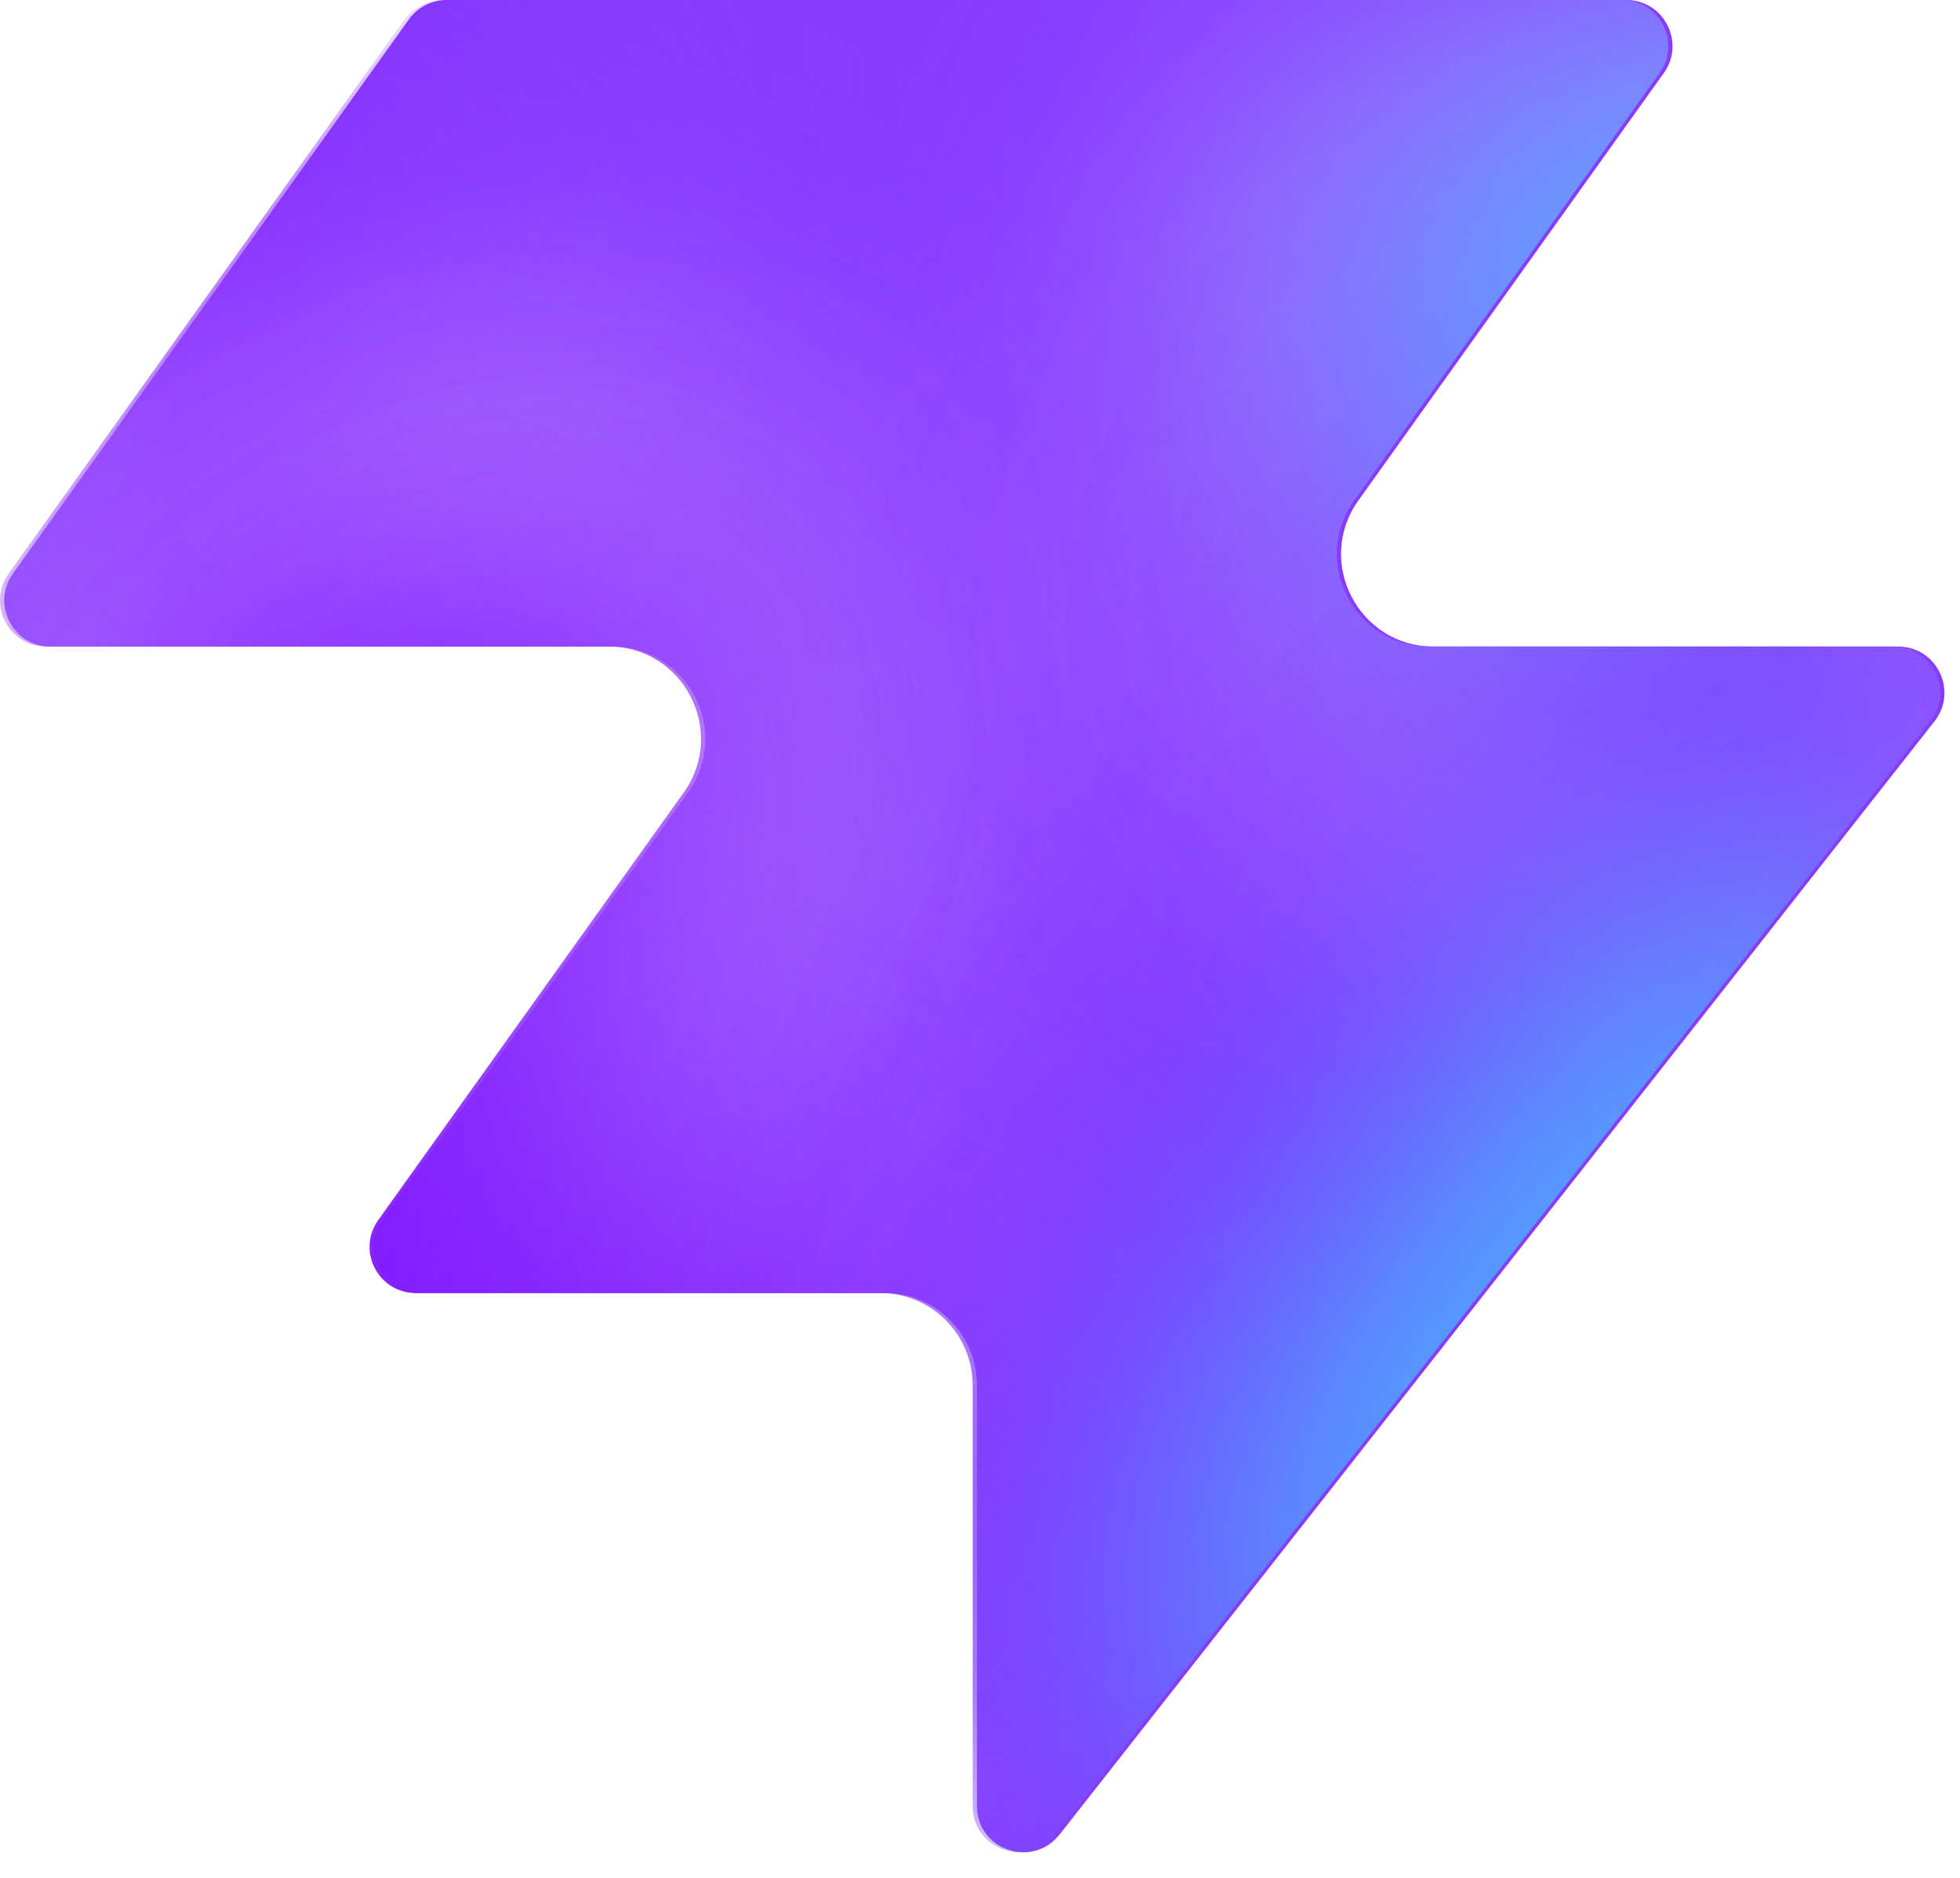
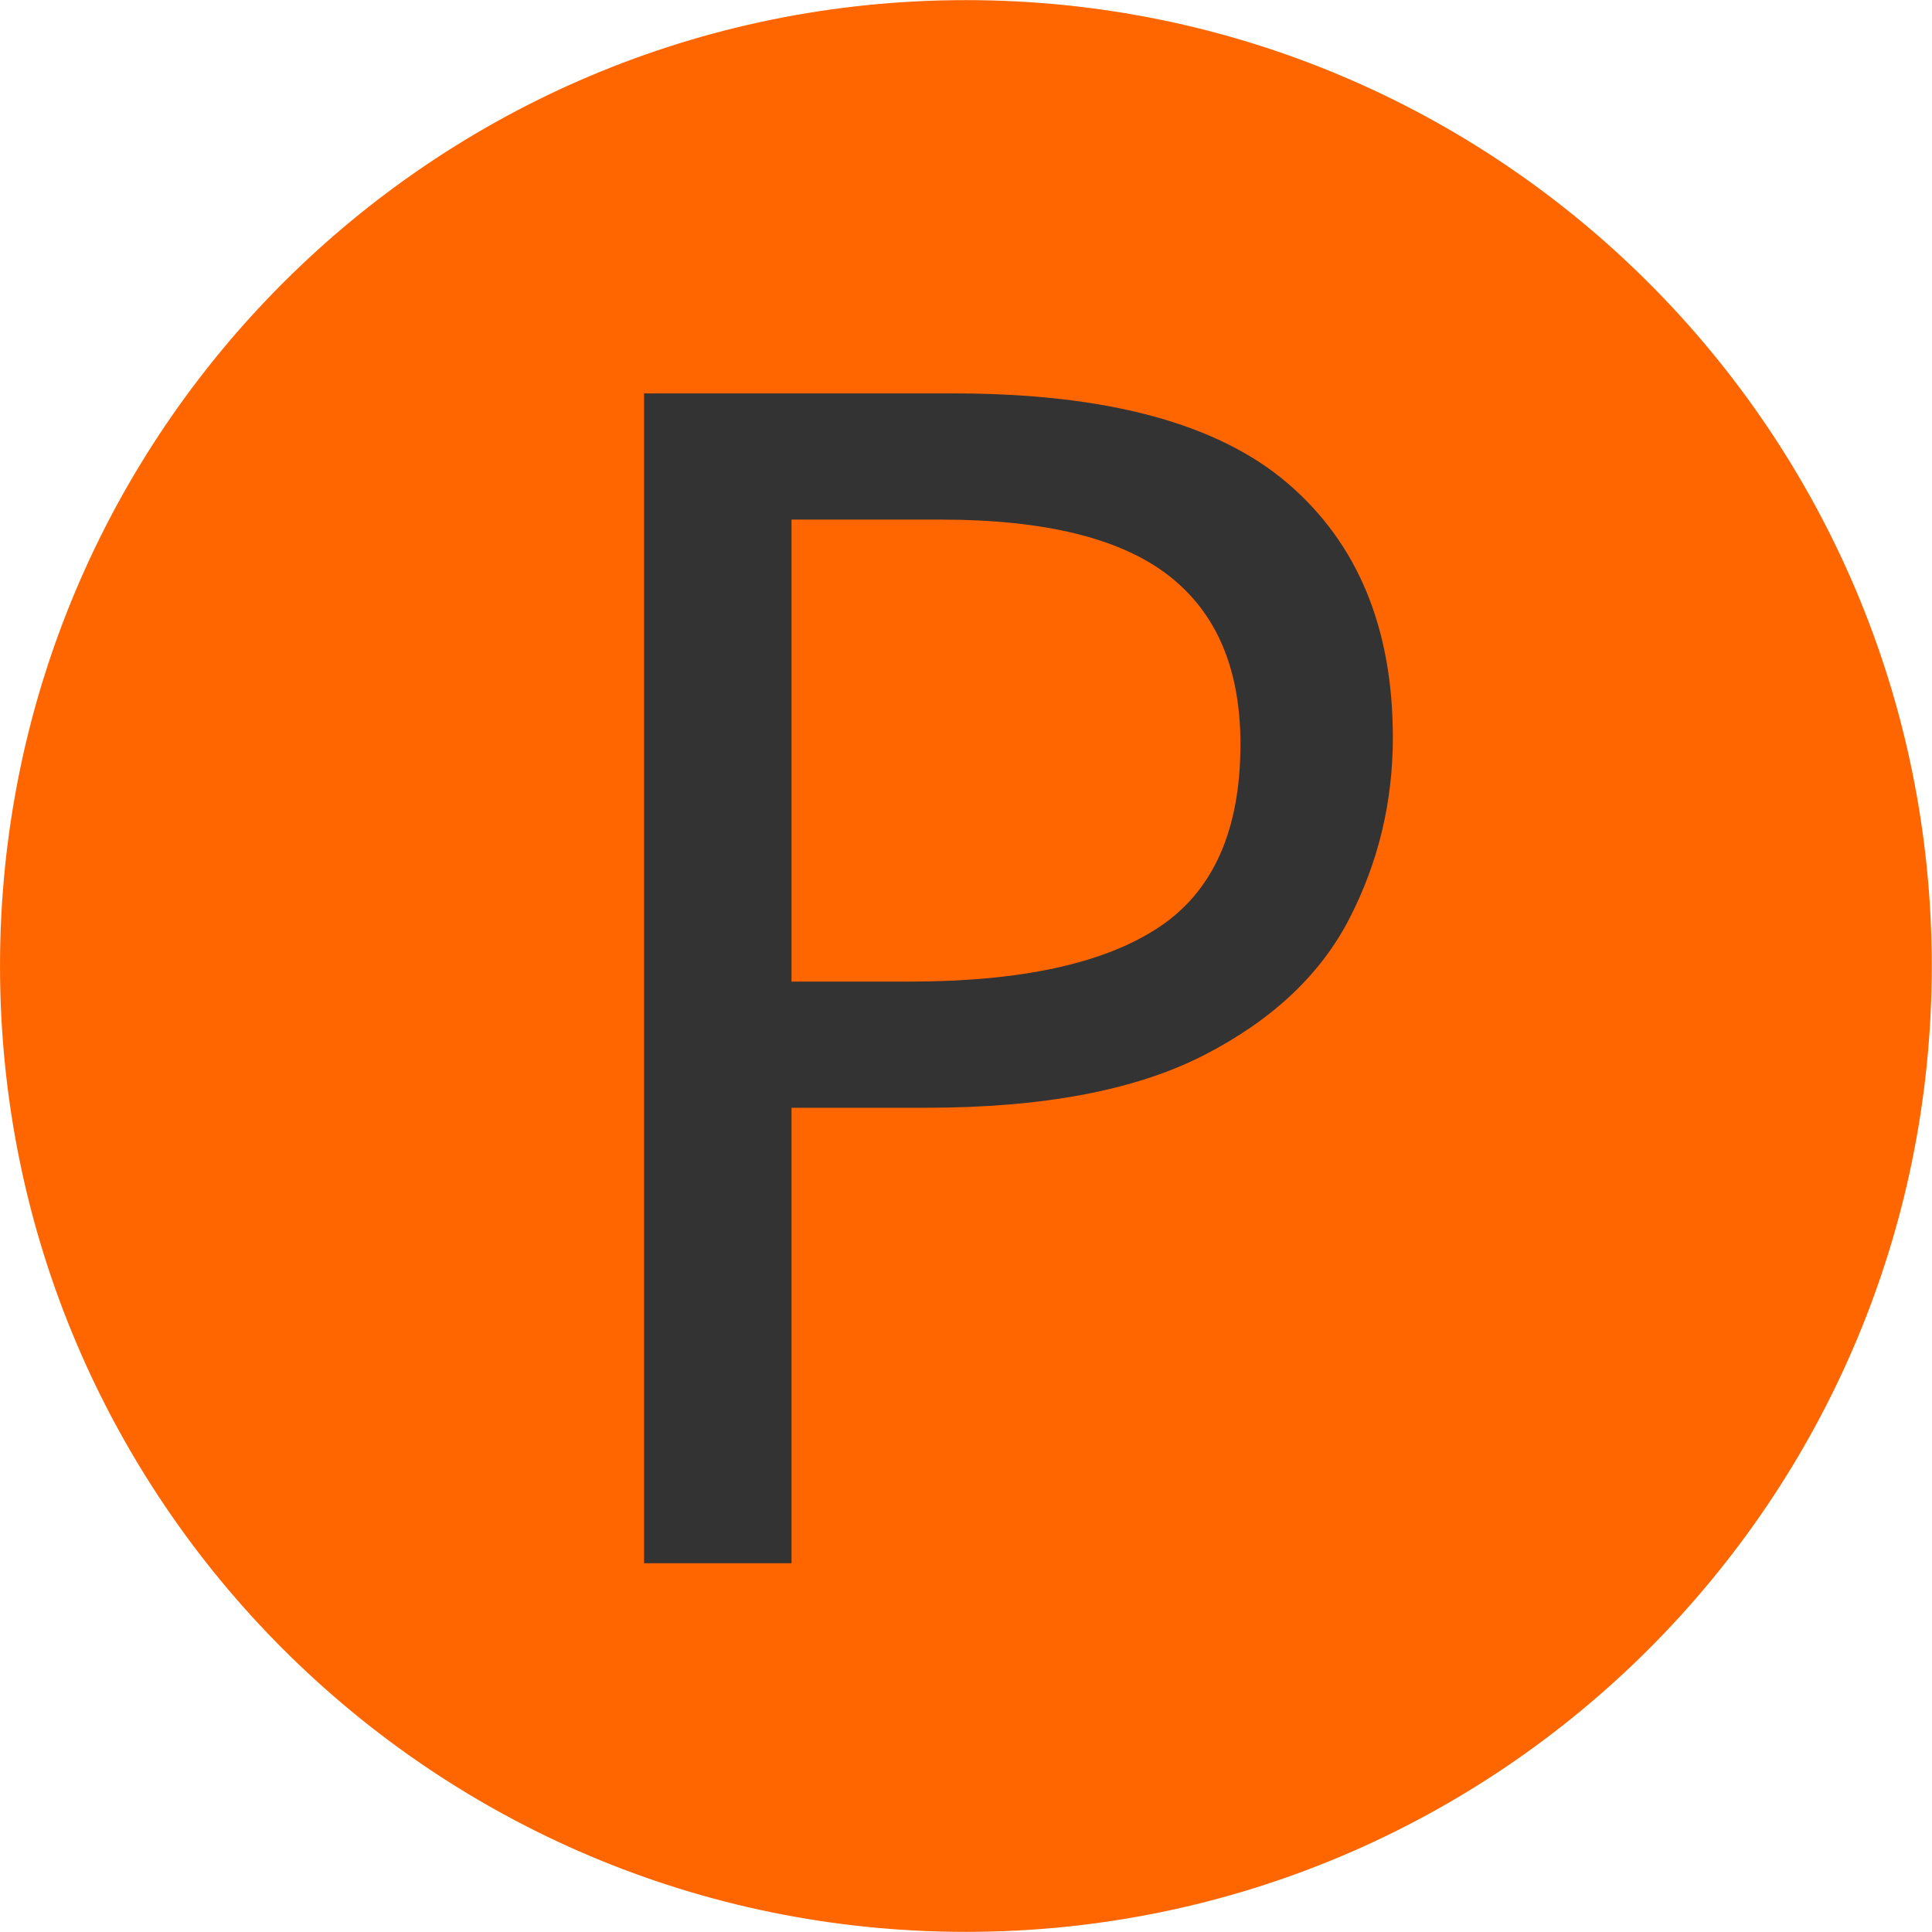
- <svg xmlns="http://www.w3.org/2000/svg" width="48" height="46" fill="none" viewBox="0 0 48 46">
-   <path fill="#863bff" d="M25.946 44.938c-.664.845-2.021.375-2.021-.698V33.937a2.26 2.26 0 0 0-2.262-2.262H10.287c-.92 0-1.456-1.04-.92-1.788l7.48-10.471c1.07-1.497 0-3.578-1.842-3.578H1.237c-.92 0-1.456-1.04-.92-1.788L10.013.474c.214-.297.556-.474.92-.474h28.894c.92 0 1.456 1.04.92 1.788l-7.48 10.471c-1.07 1.498 0 3.579 1.842 3.579h11.377c.943 0 1.473 1.088.89 1.83L25.947 44.94z" style="fill:#863bff;fill:color(display-p3 .525 .23 1);fill-opacity:1" />
-   <mask id="a" width="48" height="46" x="0" y="0" maskUnits="userSpaceOnUse" style="mask-type:alpha">
-     <path fill="#000" d="M25.842 44.938c-.664.844-2.021.375-2.021-.698V33.937a2.26 2.26 0 0 0-2.262-2.262H10.183c-.92 0-1.456-1.04-.92-1.788l7.48-10.471c1.07-1.498 0-3.579-1.842-3.579H1.133c-.92 0-1.456-1.04-.92-1.787L9.91.473c.214-.297.556-.474.92-.474h28.894c.92 0 1.456 1.04.92 1.788l-7.48 10.471c-1.07 1.498 0 3.578 1.842 3.578h11.377c.943 0 1.473 1.088.89 1.832L25.843 44.94z" style="fill:#000;fill-opacity:1" />
-   </mask>
-   <g mask="url(#a)">
-     <g filter="url(#b)">
-       <ellipse cx="5.508" cy="14.704" fill="#ede6ff" rx="5.508" ry="14.704" style="fill:#ede6ff;fill:color(display-p3 .927 .903 1);fill-opacity:1" transform="matrix(.00324 1 1 -.00324 -4.47 31.516)" />
-     </g>
-     <g filter="url(#c)">
-       <ellipse cx="10.399" cy="29.851" fill="#ede6ff" rx="10.399" ry="29.851" style="fill:#ede6ff;fill:color(display-p3 .927 .903 1);fill-opacity:1" transform="matrix(.00324 1 1 -.00324 -39.328 7.883)" />
-     </g>
-     <g filter="url(#d)">
-       <ellipse cx="5.508" cy="30.487" fill="#7e14ff" rx="5.508" ry="30.487" style="fill:#7e14ff;fill:color(display-p3 .492 .077 1);fill-opacity:1" transform="rotate(89.814 -25.913 -14.639)scale(1 -1)" />
-     </g>
-     <g filter="url(#e)">
-       <ellipse cx="5.508" cy="30.599" fill="#7e14ff" rx="5.508" ry="30.599" style="fill:#7e14ff;fill:color(display-p3 .492 .077 1);fill-opacity:1" transform="rotate(89.814 -32.644 -3.334)scale(1 -1)" />
-     </g>
-     <g filter="url(#f)">
-       <ellipse cx="5.508" cy="30.599" fill="#7e14ff" rx="5.508" ry="30.599" style="fill:#7e14ff;fill:color(display-p3 .492 .077 1);fill-opacity:1" transform="matrix(.00324 1 1 -.00324 -34.34 30.47)" />
-     </g>
-     <g filter="url(#g)">
-       <ellipse cx="14.072" cy="22.078" fill="#ede6ff" rx="14.072" ry="22.078" style="fill:#ede6ff;fill:color(display-p3 .927 .903 1);fill-opacity:1" transform="rotate(93.35 24.506 48.493)scale(-1 1)" />
-     </g>
-     <g filter="url(#h)">
-       <ellipse cx="3.47" cy="21.501" fill="#7e14ff" rx="3.47" ry="21.501" style="fill:#7e14ff;fill:color(display-p3 .492 .077 1);fill-opacity:1" transform="rotate(89.009 28.708 47.59)scale(-1 1)" />
-     </g>
-     <g filter="url(#i)">
-       <ellipse cx="3.47" cy="21.501" fill="#7e14ff" rx="3.47" ry="21.501" style="fill:#7e14ff;fill:color(display-p3 .492 .077 1);fill-opacity:1" transform="rotate(89.009 28.708 47.59)scale(-1 1)" />
-     </g>
-     <g filter="url(#j)">
-       <ellipse cx=".387" cy="8.972" fill="#7e14ff" rx="4.407" ry="29.108" style="fill:#7e14ff;fill:color(display-p3 .492 .077 1);fill-opacity:1" transform="rotate(39.51 .387 8.972)" />
-     </g>
-     <g filter="url(#k)">
-       <ellipse cx="47.523" cy="-6.092" fill="#7e14ff" rx="4.407" ry="29.108" style="fill:#7e14ff;fill:color(display-p3 .492 .077 1);fill-opacity:1" transform="rotate(37.892 47.523 -6.092)" />
-     </g>
-     <g filter="url(#l)">
-       <ellipse cx="41.412" cy="6.333" fill="#47bfff" rx="5.971" ry="9.665" style="fill:#47bfff;fill:color(display-p3 .28 .748 1);fill-opacity:1" transform="rotate(37.892 41.412 6.333)" />
-     </g>
-     <g filter="url(#m)">
-       <ellipse cx="-1.879" cy="38.332" fill="#7e14ff" rx="4.407" ry="29.108" style="fill:#7e14ff;fill:color(display-p3 .492 .077 1);fill-opacity:1" transform="rotate(37.892 -1.88 38.332)" />
-     </g>
-     <g filter="url(#n)">
-       <ellipse cx="-1.879" cy="38.332" fill="#7e14ff" rx="4.407" ry="29.108" style="fill:#7e14ff;fill:color(display-p3 .492 .077 1);fill-opacity:1" transform="rotate(37.892 -1.88 38.332)" />
-     </g>
-     <g filter="url(#o)">
-       <ellipse cx="35.651" cy="29.907" fill="#7e14ff" rx="4.407" ry="29.108" style="fill:#7e14ff;fill:color(display-p3 .492 .077 1);fill-opacity:1" transform="rotate(37.892 35.651 29.907)" />
-     </g>
-     <g filter="url(#p)">
-       <ellipse cx="38.418" cy="32.4" fill="#47bfff" rx="5.971" ry="15.297" style="fill:#47bfff;fill:color(display-p3 .28 .748 1);fill-opacity:1" transform="rotate(37.892 38.418 32.4)" />
-     </g>
+ <svg xmlns="http://www.w3.org/2000/svg" width="512" height="512" viewBox="0 0 512 512" version="1.1" id="svg1">
+   <defs id="defs1" />
+   <g id="layer1">
+     <ellipse style="fill:#ff6600;stroke-width:1.332" id="path1" cx="255.972" cy="255.999" rx="255.968" ry="255.968" />
+     <text xml:space="preserve" style="font-size:434.181px;font-family:sans-serif;-inkscape-font-specification:sans-serif;letter-spacing:0px;writing-mode:lr-tb;direction:ltr;fill:#333333;stroke-width:2.261" x="128.573" y="414.277" id="text1">
+       <tspan id="tspan1" x="128.573" y="414.277" style="stroke-width:2.261">P</tspan>
+     </text>
  </g>
-   <defs>
-     <filter id="b" width="60.045" height="41.654" x="-19.77" y="16.149" color-interpolation-filters="sRGB" filterUnits="userSpaceOnUse">
-       <feFlood flood-opacity="0" result="BackgroundImageFix" />
-       <feBlend in="SourceGraphic" in2="BackgroundImageFix" result="shape" />
-       <feGaussianBlur result="effect1_foregroundBlur_2002_17158" stdDeviation="7.659" />
-     </filter>
-     <filter id="c" width="90.34" height="51.437" x="-54.613" y="-7.533" color-interpolation-filters="sRGB" filterUnits="userSpaceOnUse">
-       <feFlood flood-opacity="0" result="BackgroundImageFix" />
-       <feBlend in="SourceGraphic" in2="BackgroundImageFix" result="shape" />
-       <feGaussianBlur result="effect1_foregroundBlur_2002_17158" stdDeviation="7.659" />
-     </filter>
-     <filter id="d" width="79.355" height="29.4" x="-49.64" y="2.03" color-interpolation-filters="sRGB" filterUnits="userSpaceOnUse">
-       <feFlood flood-opacity="0" result="BackgroundImageFix" />
-       <feBlend in="SourceGraphic" in2="BackgroundImageFix" result="shape" />
-       <feGaussianBlur result="effect1_foregroundBlur_2002_17158" stdDeviation="4.596" />
-     </filter>
-     <filter id="e" width="79.579" height="29.4" x="-45.045" y="20.029" color-interpolation-filters="sRGB" filterUnits="userSpaceOnUse">
-       <feFlood flood-opacity="0" result="BackgroundImageFix" />
-       <feBlend in="SourceGraphic" in2="BackgroundImageFix" result="shape" />
-       <feGaussianBlur result="effect1_foregroundBlur_2002_17158" stdDeviation="4.596" />
-     </filter>
-     <filter id="f" width="79.579" height="29.4" x="-43.513" y="21.178" color-interpolation-filters="sRGB" filterUnits="userSpaceOnUse">
-       <feFlood flood-opacity="0" result="BackgroundImageFix" />
-       <feBlend in="SourceGraphic" in2="BackgroundImageFix" result="shape" />
-       <feGaussianBlur result="effect1_foregroundBlur_2002_17158" stdDeviation="4.596" />
-     </filter>
-     <filter id="g" width="74.749" height="58.852" x="15.756" y="-17.901" color-interpolation-filters="sRGB" filterUnits="userSpaceOnUse">
-       <feFlood flood-opacity="0" result="BackgroundImageFix" />
-       <feBlend in="SourceGraphic" in2="BackgroundImageFix" result="shape" />
-       <feGaussianBlur result="effect1_foregroundBlur_2002_17158" stdDeviation="7.659" />
-     </filter>
-     <filter id="h" width="61.377" height="25.362" x="23.548" y="2.284" color-interpolation-filters="sRGB" filterUnits="userSpaceOnUse">
-       <feFlood flood-opacity="0" result="BackgroundImageFix" />
-       <feBlend in="SourceGraphic" in2="BackgroundImageFix" result="shape" />
-       <feGaussianBlur result="effect1_foregroundBlur_2002_17158" stdDeviation="4.596" />
-     </filter>
-     <filter id="i" width="61.377" height="25.362" x="23.548" y="2.284" color-interpolation-filters="sRGB" filterUnits="userSpaceOnUse">
-       <feFlood flood-opacity="0" result="BackgroundImageFix" />
-       <feBlend in="SourceGraphic" in2="BackgroundImageFix" result="shape" />
-       <feGaussianBlur result="effect1_foregroundBlur_2002_17158" stdDeviation="4.596" />
-     </filter>
-     <filter id="j" width="56.045" height="63.649" x="-27.636" y="-22.853" color-interpolation-filters="sRGB" filterUnits="userSpaceOnUse">
-       <feFlood flood-opacity="0" result="BackgroundImageFix" />
-       <feBlend in="SourceGraphic" in2="BackgroundImageFix" result="shape" />
-       <feGaussianBlur result="effect1_foregroundBlur_2002_17158" stdDeviation="4.596" />
-     </filter>
-     <filter id="k" width="54.814" height="64.646" x="20.116" y="-38.415" color-interpolation-filters="sRGB" filterUnits="userSpaceOnUse">
-       <feFlood flood-opacity="0" result="BackgroundImageFix" />
-       <feBlend in="SourceGraphic" in2="BackgroundImageFix" result="shape" />
-       <feGaussianBlur result="effect1_foregroundBlur_2002_17158" stdDeviation="4.596" />
-     </filter>
-     <filter id="l" width="33.541" height="35.313" x="24.641" y="-11.323" color-interpolation-filters="sRGB" filterUnits="userSpaceOnUse">
-       <feFlood flood-opacity="0" result="BackgroundImageFix" />
-       <feBlend in="SourceGraphic" in2="BackgroundImageFix" result="shape" />
-       <feGaussianBlur result="effect1_foregroundBlur_2002_17158" stdDeviation="4.596" />
-     </filter>
-     <filter id="m" width="54.814" height="64.646" x="-29.286" y="6.009" color-interpolation-filters="sRGB" filterUnits="userSpaceOnUse">
-       <feFlood flood-opacity="0" result="BackgroundImageFix" />
-       <feBlend in="SourceGraphic" in2="BackgroundImageFix" result="shape" />
-       <feGaussianBlur result="effect1_foregroundBlur_2002_17158" stdDeviation="4.596" />
-     </filter>
-     <filter id="n" width="54.814" height="64.646" x="-29.286" y="6.009" color-interpolation-filters="sRGB" filterUnits="userSpaceOnUse">
-       <feFlood flood-opacity="0" result="BackgroundImageFix" />
-       <feBlend in="SourceGraphic" in2="BackgroundImageFix" result="shape" />
-       <feGaussianBlur result="effect1_foregroundBlur_2002_17158" stdDeviation="4.596" />
-     </filter>
-     <filter id="o" width="54.814" height="64.646" x="8.244" y="-2.416" color-interpolation-filters="sRGB" filterUnits="userSpaceOnUse">
-       <feFlood flood-opacity="0" result="BackgroundImageFix" />
-       <feBlend in="SourceGraphic" in2="BackgroundImageFix" result="shape" />
-       <feGaussianBlur result="effect1_foregroundBlur_2002_17158" stdDeviation="4.596" />
-     </filter>
-     <filter id="p" width="39.409" height="43.623" x="18.713" y="10.588" color-interpolation-filters="sRGB" filterUnits="userSpaceOnUse">
-       <feFlood flood-opacity="0" result="BackgroundImageFix" />
-       <feBlend in="SourceGraphic" in2="BackgroundImageFix" result="shape" />
-       <feGaussianBlur result="effect1_foregroundBlur_2002_17158" stdDeviation="4.596" />
-     </filter>
-   </defs>
</svg>
